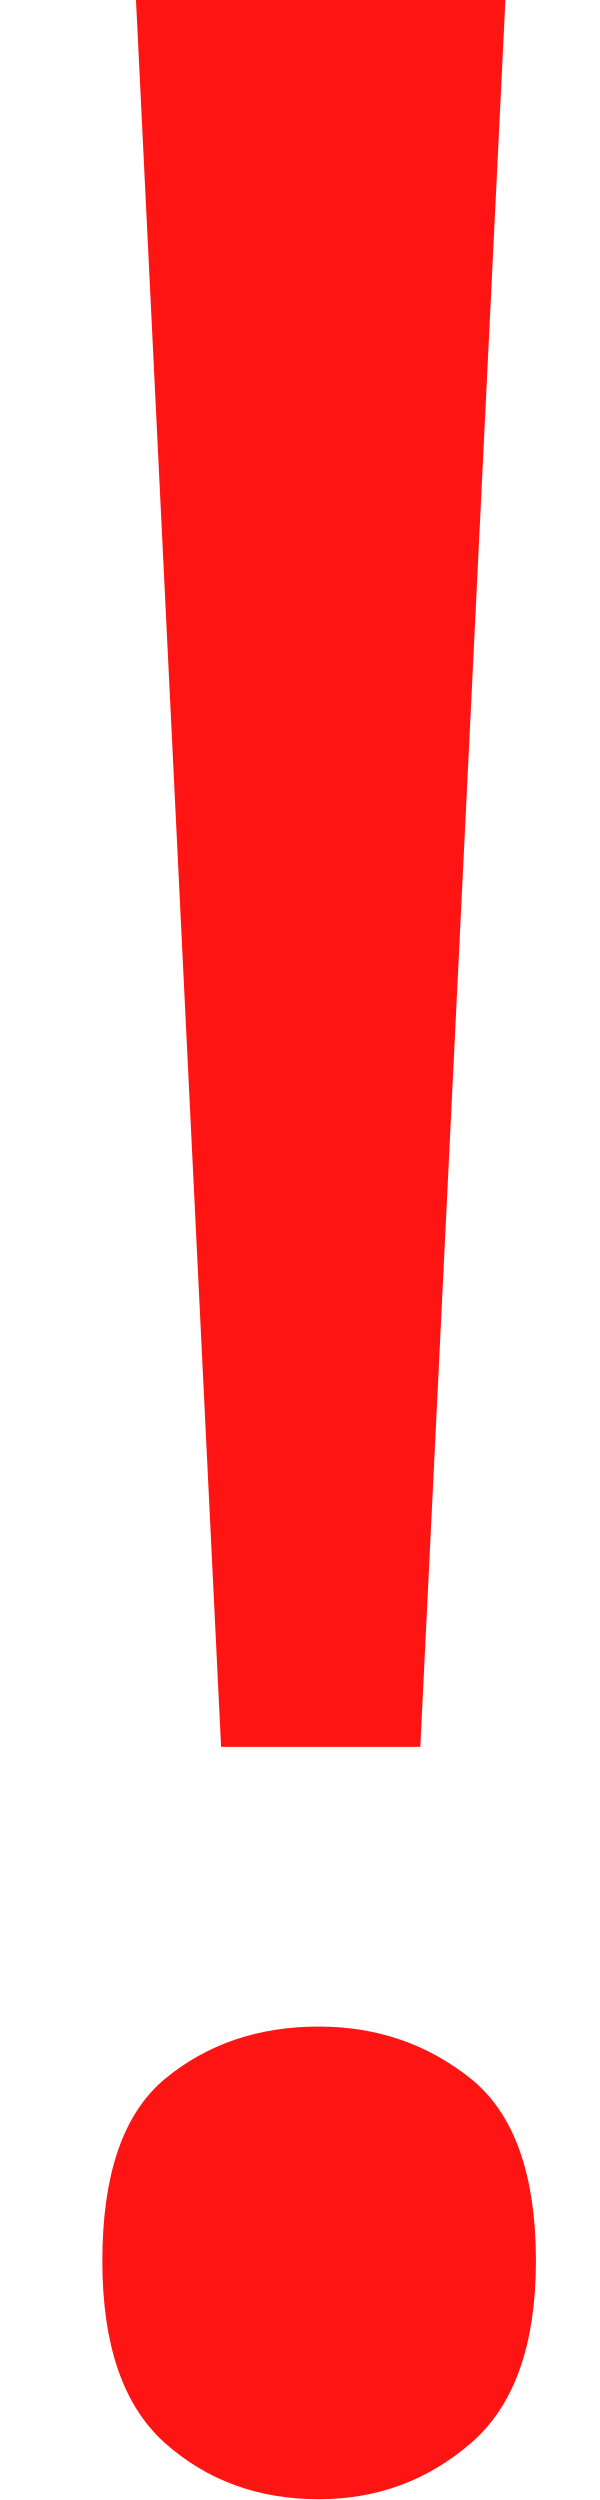
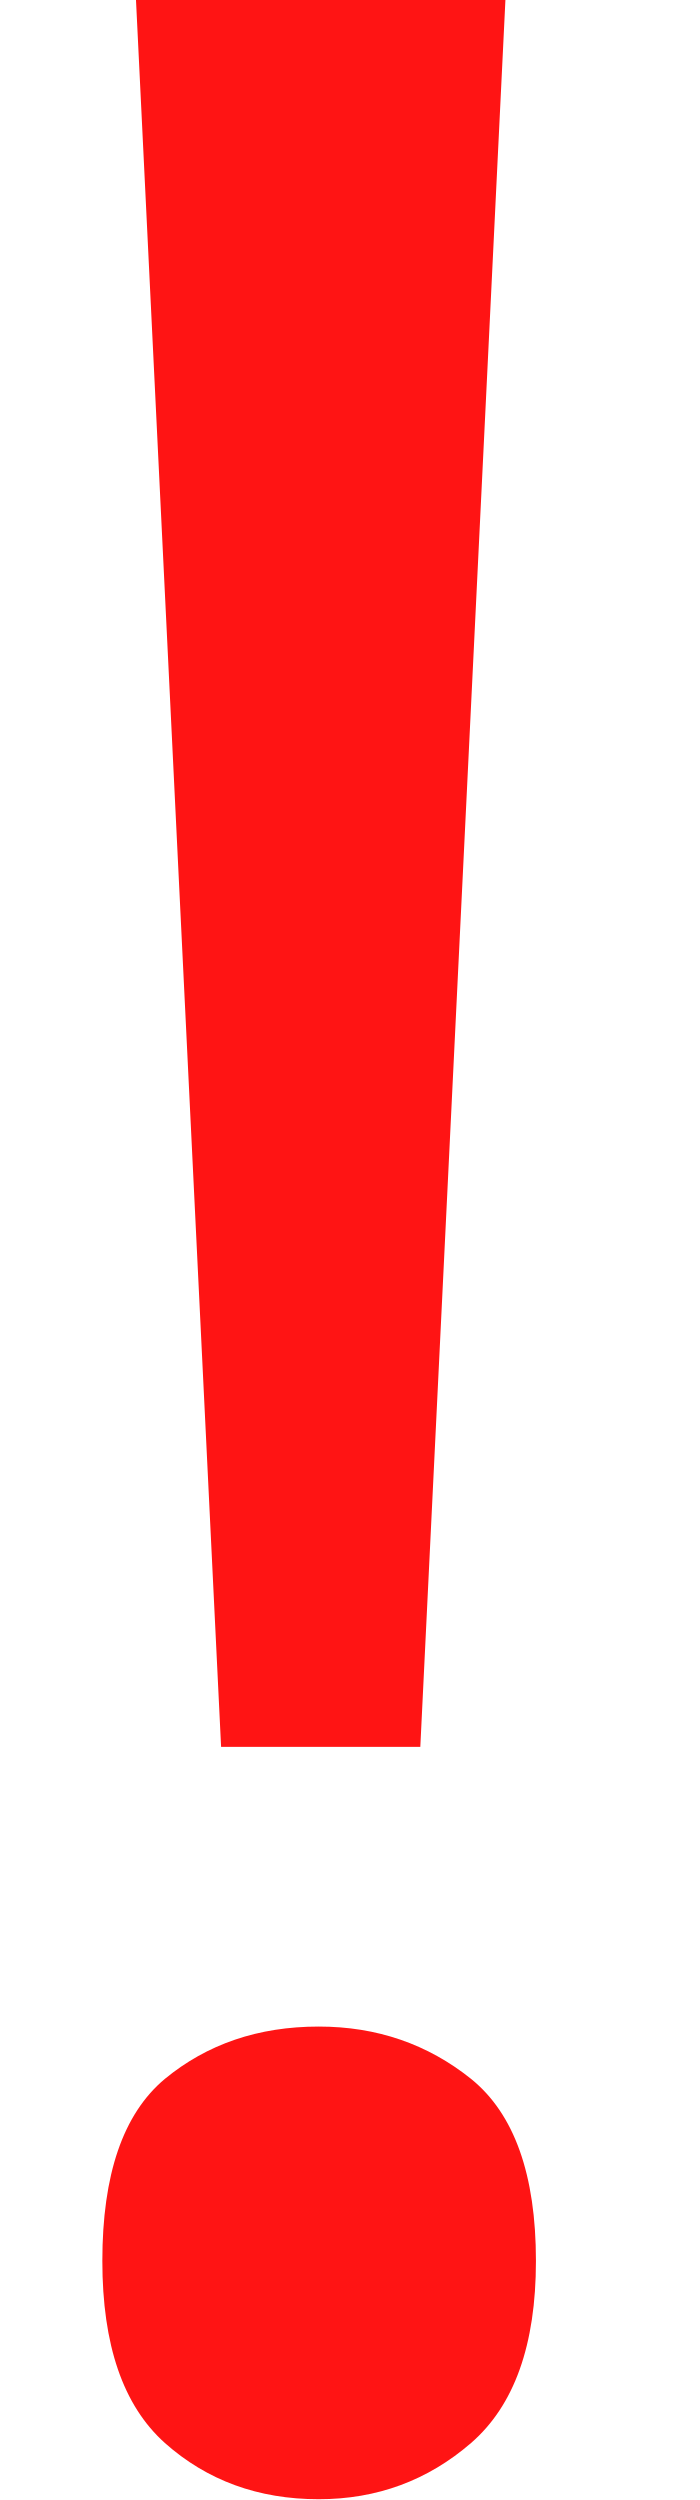
- <svg xmlns="http://www.w3.org/2000/svg" width="12" height="50">
+ <svg xmlns="http://www.w3.org/2000/svg" width="14" height="50">
  <text fill="#FF1414" fill-rule="evenodd" font-family="Gilroy-Semibold, Gilroy" font-size="70" font-weight="500" transform="translate(-815 -575)">
    <tspan x="812" y="624">!</tspan>
  </text>
</svg>
